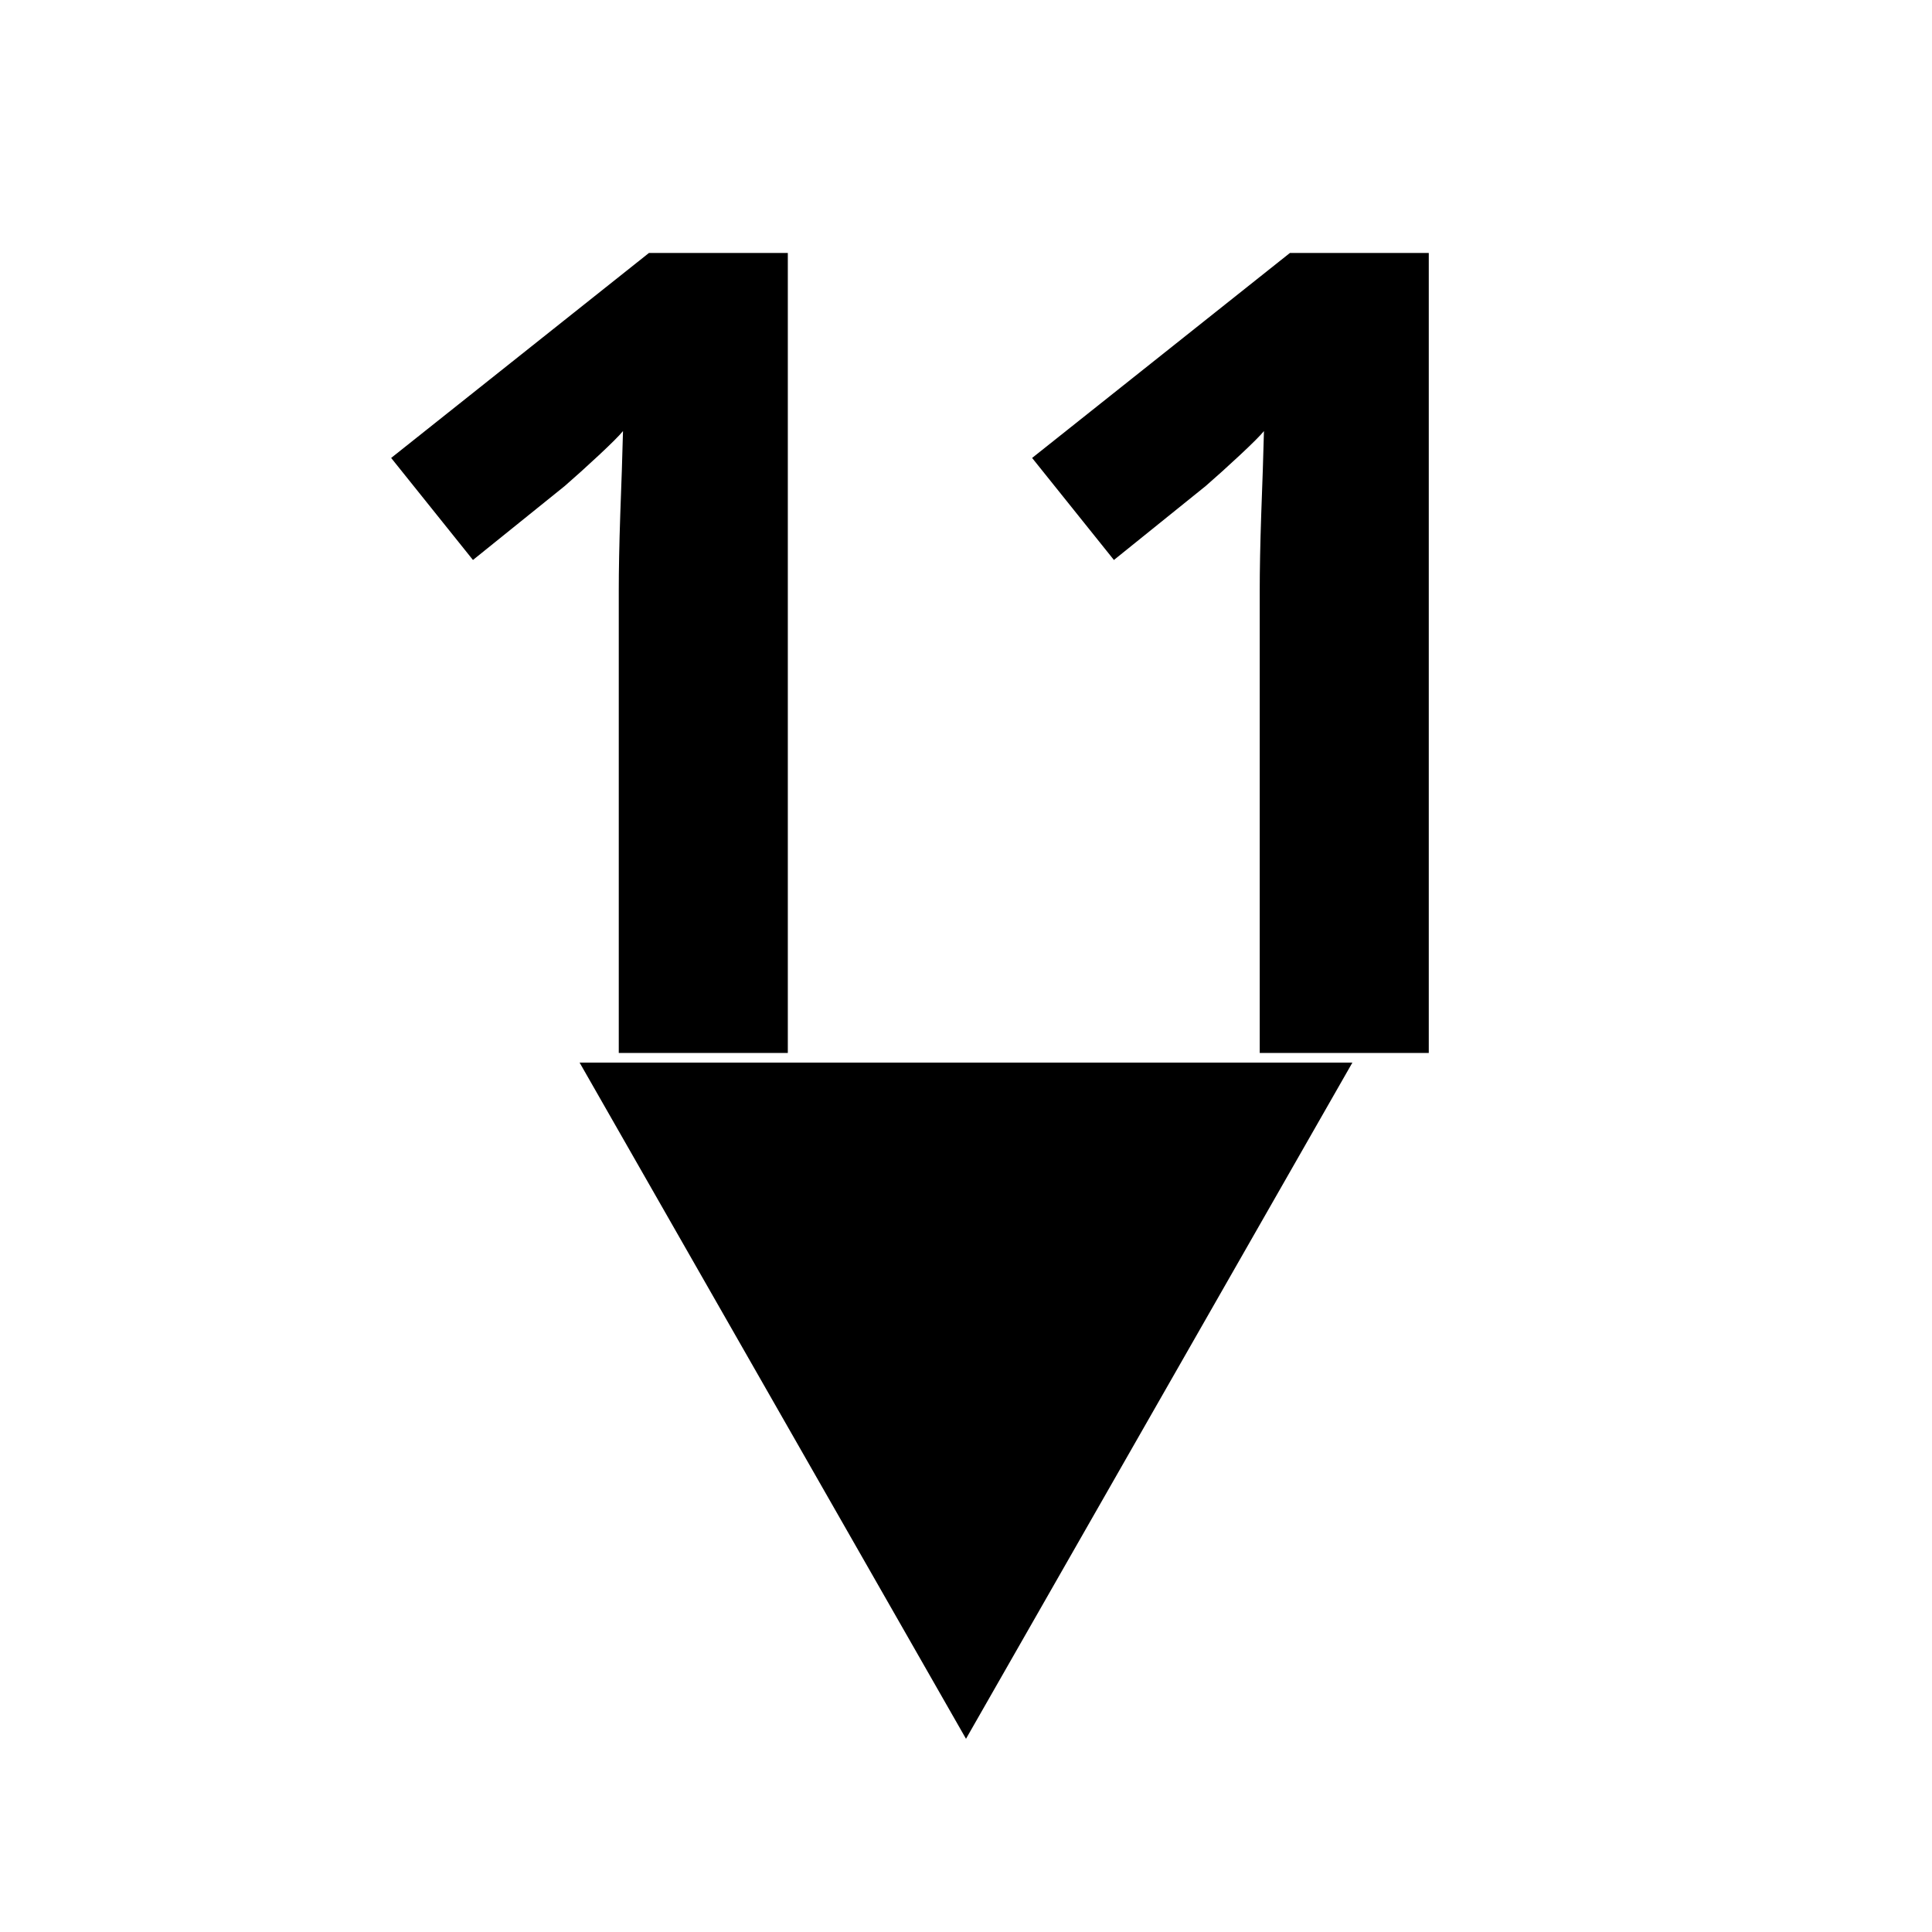
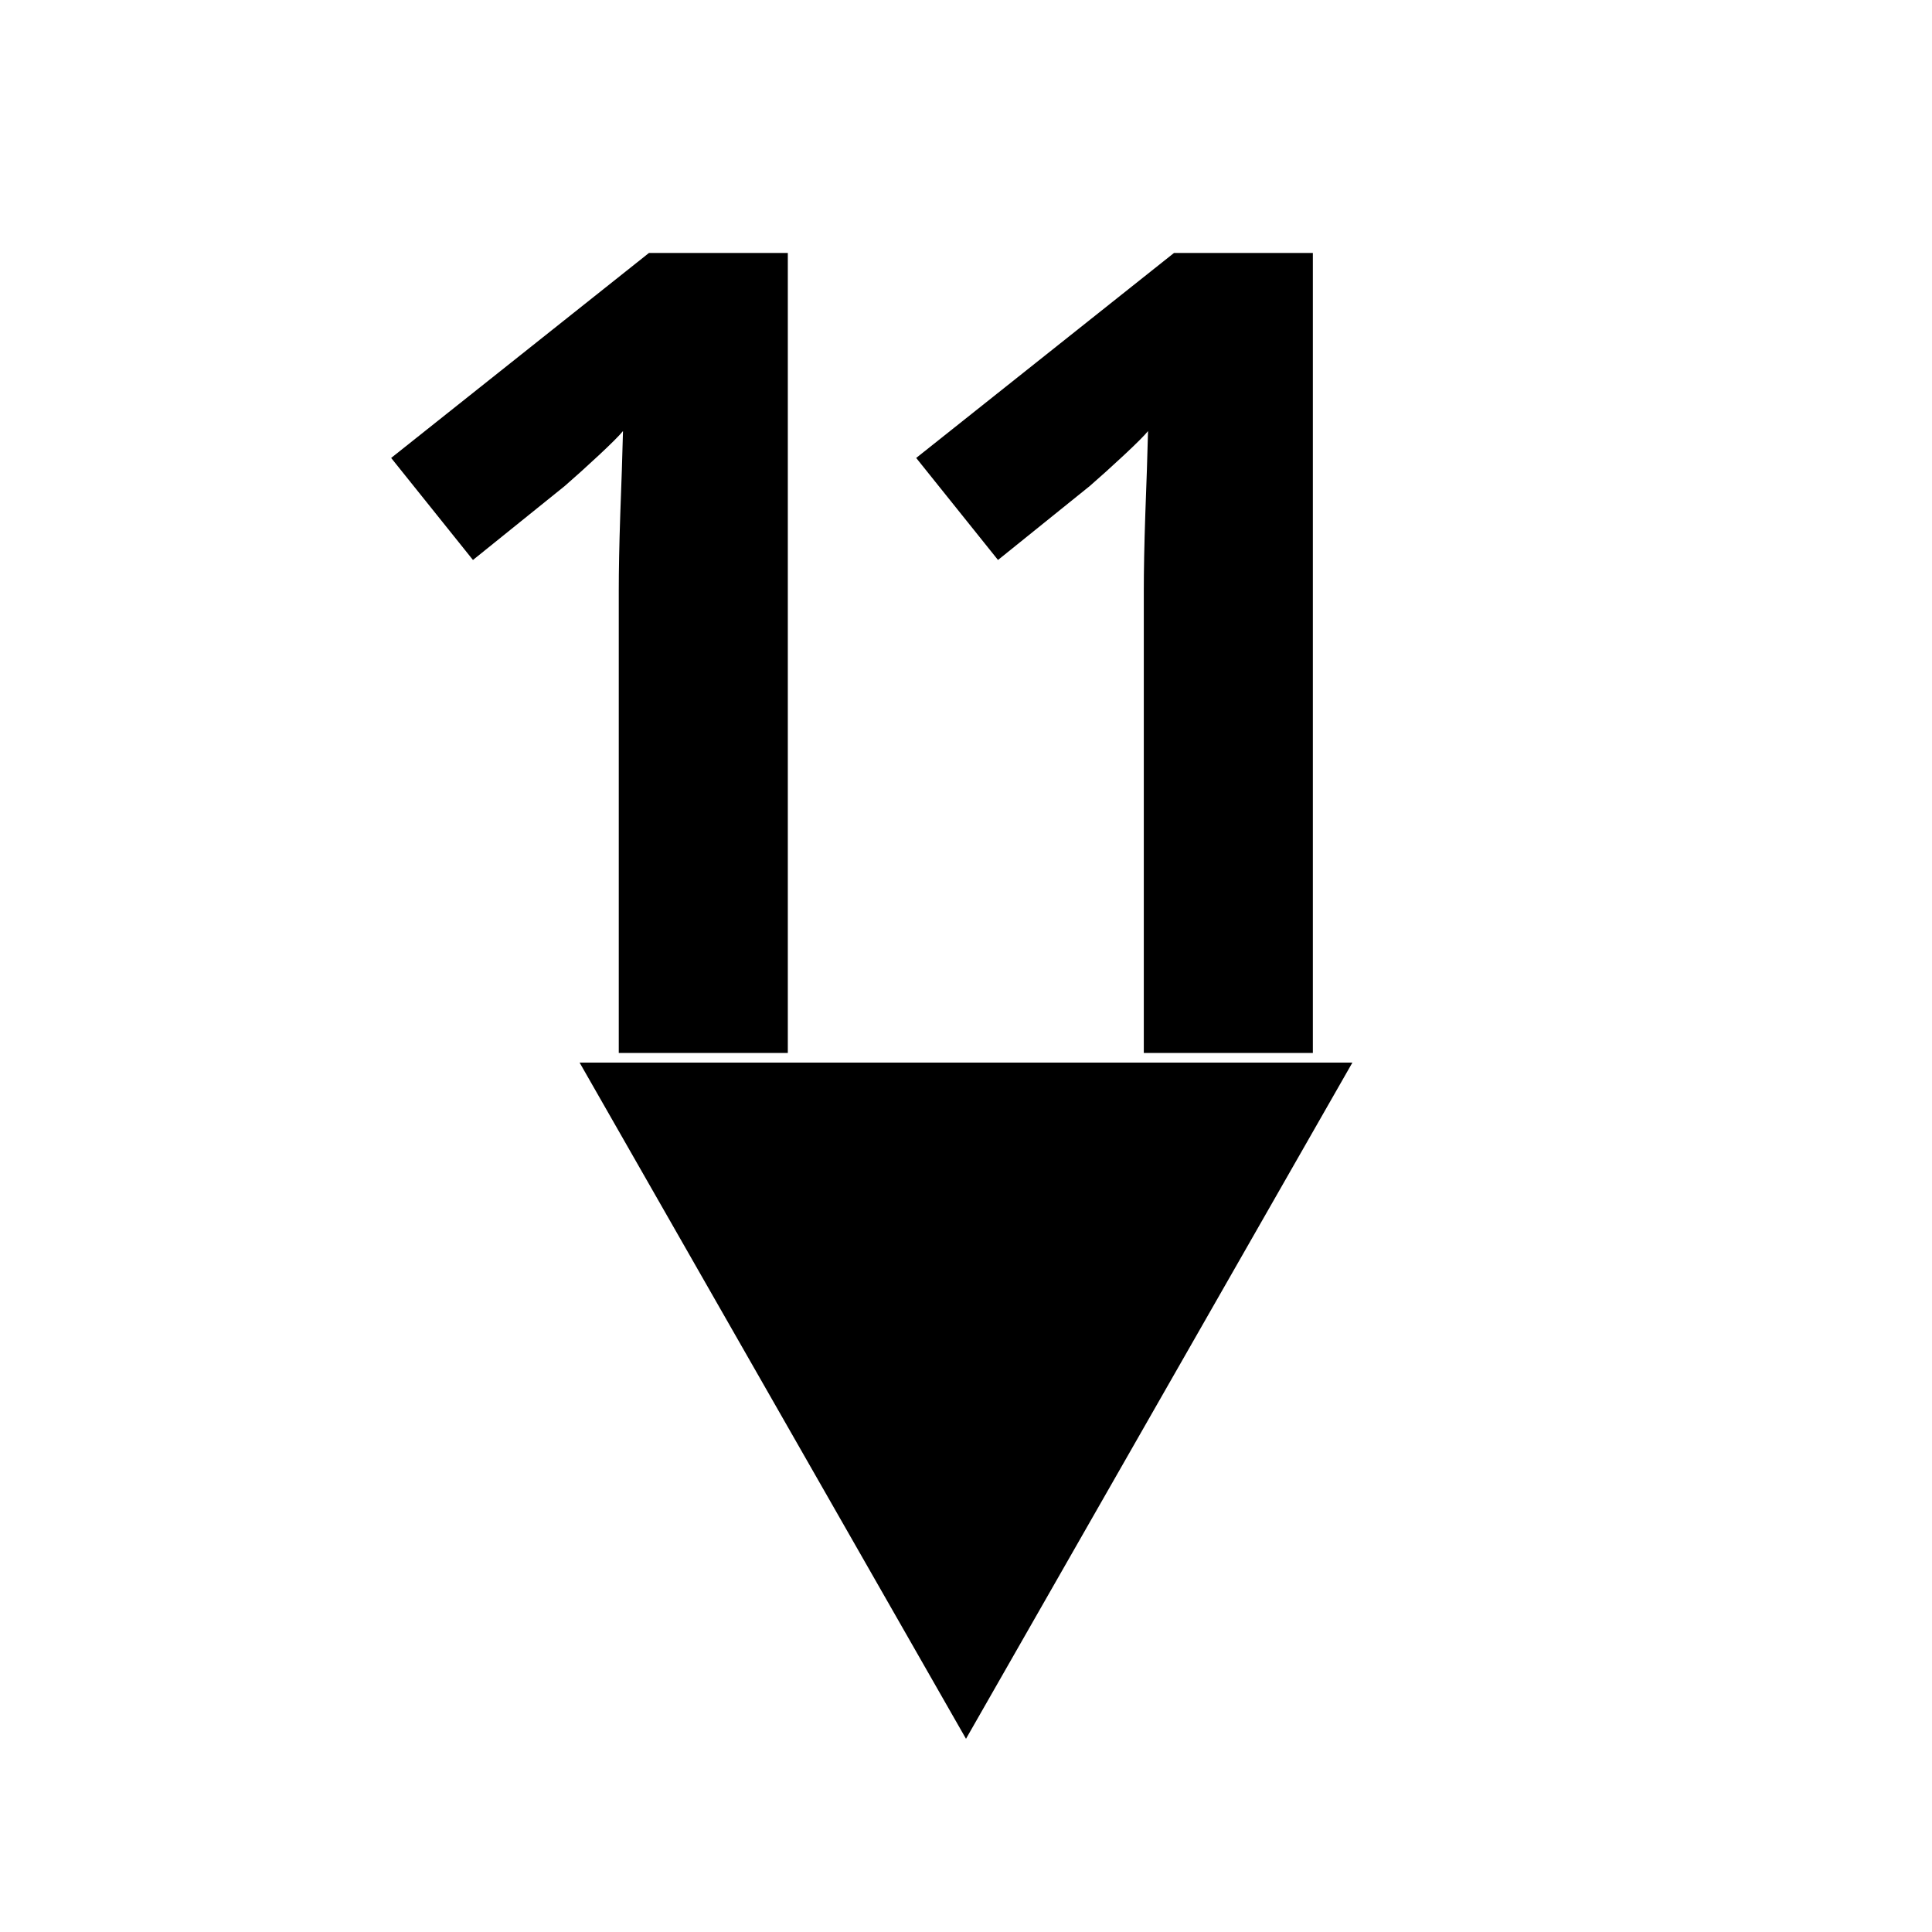
<svg xmlns="http://www.w3.org/2000/svg" xml:space="preserve" style="shape-rendering:geometricPrecision; text-rendering:geometricPrecision; image-rendering:optimizeQuality; fill-rule:evenodd; clip-rule:evenodd" viewBox="0 0 100 100">
  <g id="HM3">
    <circle style="fill: rgb(255, 255, 255); fill-rule: nonzero; opacity: 0.2; " cx="50%" cy="50%" r="45%" />
    <polygon points="30,55 70,55 50,90" style="fill:black;" />
-     <text x="50%" y="32%" text-anchor="middle" dominant-baseline="central" font-family="Amasis MT Medium" letter-spacing="0em" font-size="58" font-style="normal" font-weight="550" style="stroke: none; fill: rgb(0,0,0);">11</text>
+     <text x="47" y="32%" text-anchor="middle" dominant-baseline="central" font-family="Amasis MT Medium" letter-spacing="-6px" font-size="58" font-style="normal" font-weight="550" style="stroke: none; fill: rgb(0,0,0);">11</text>
  </g>
</svg>
